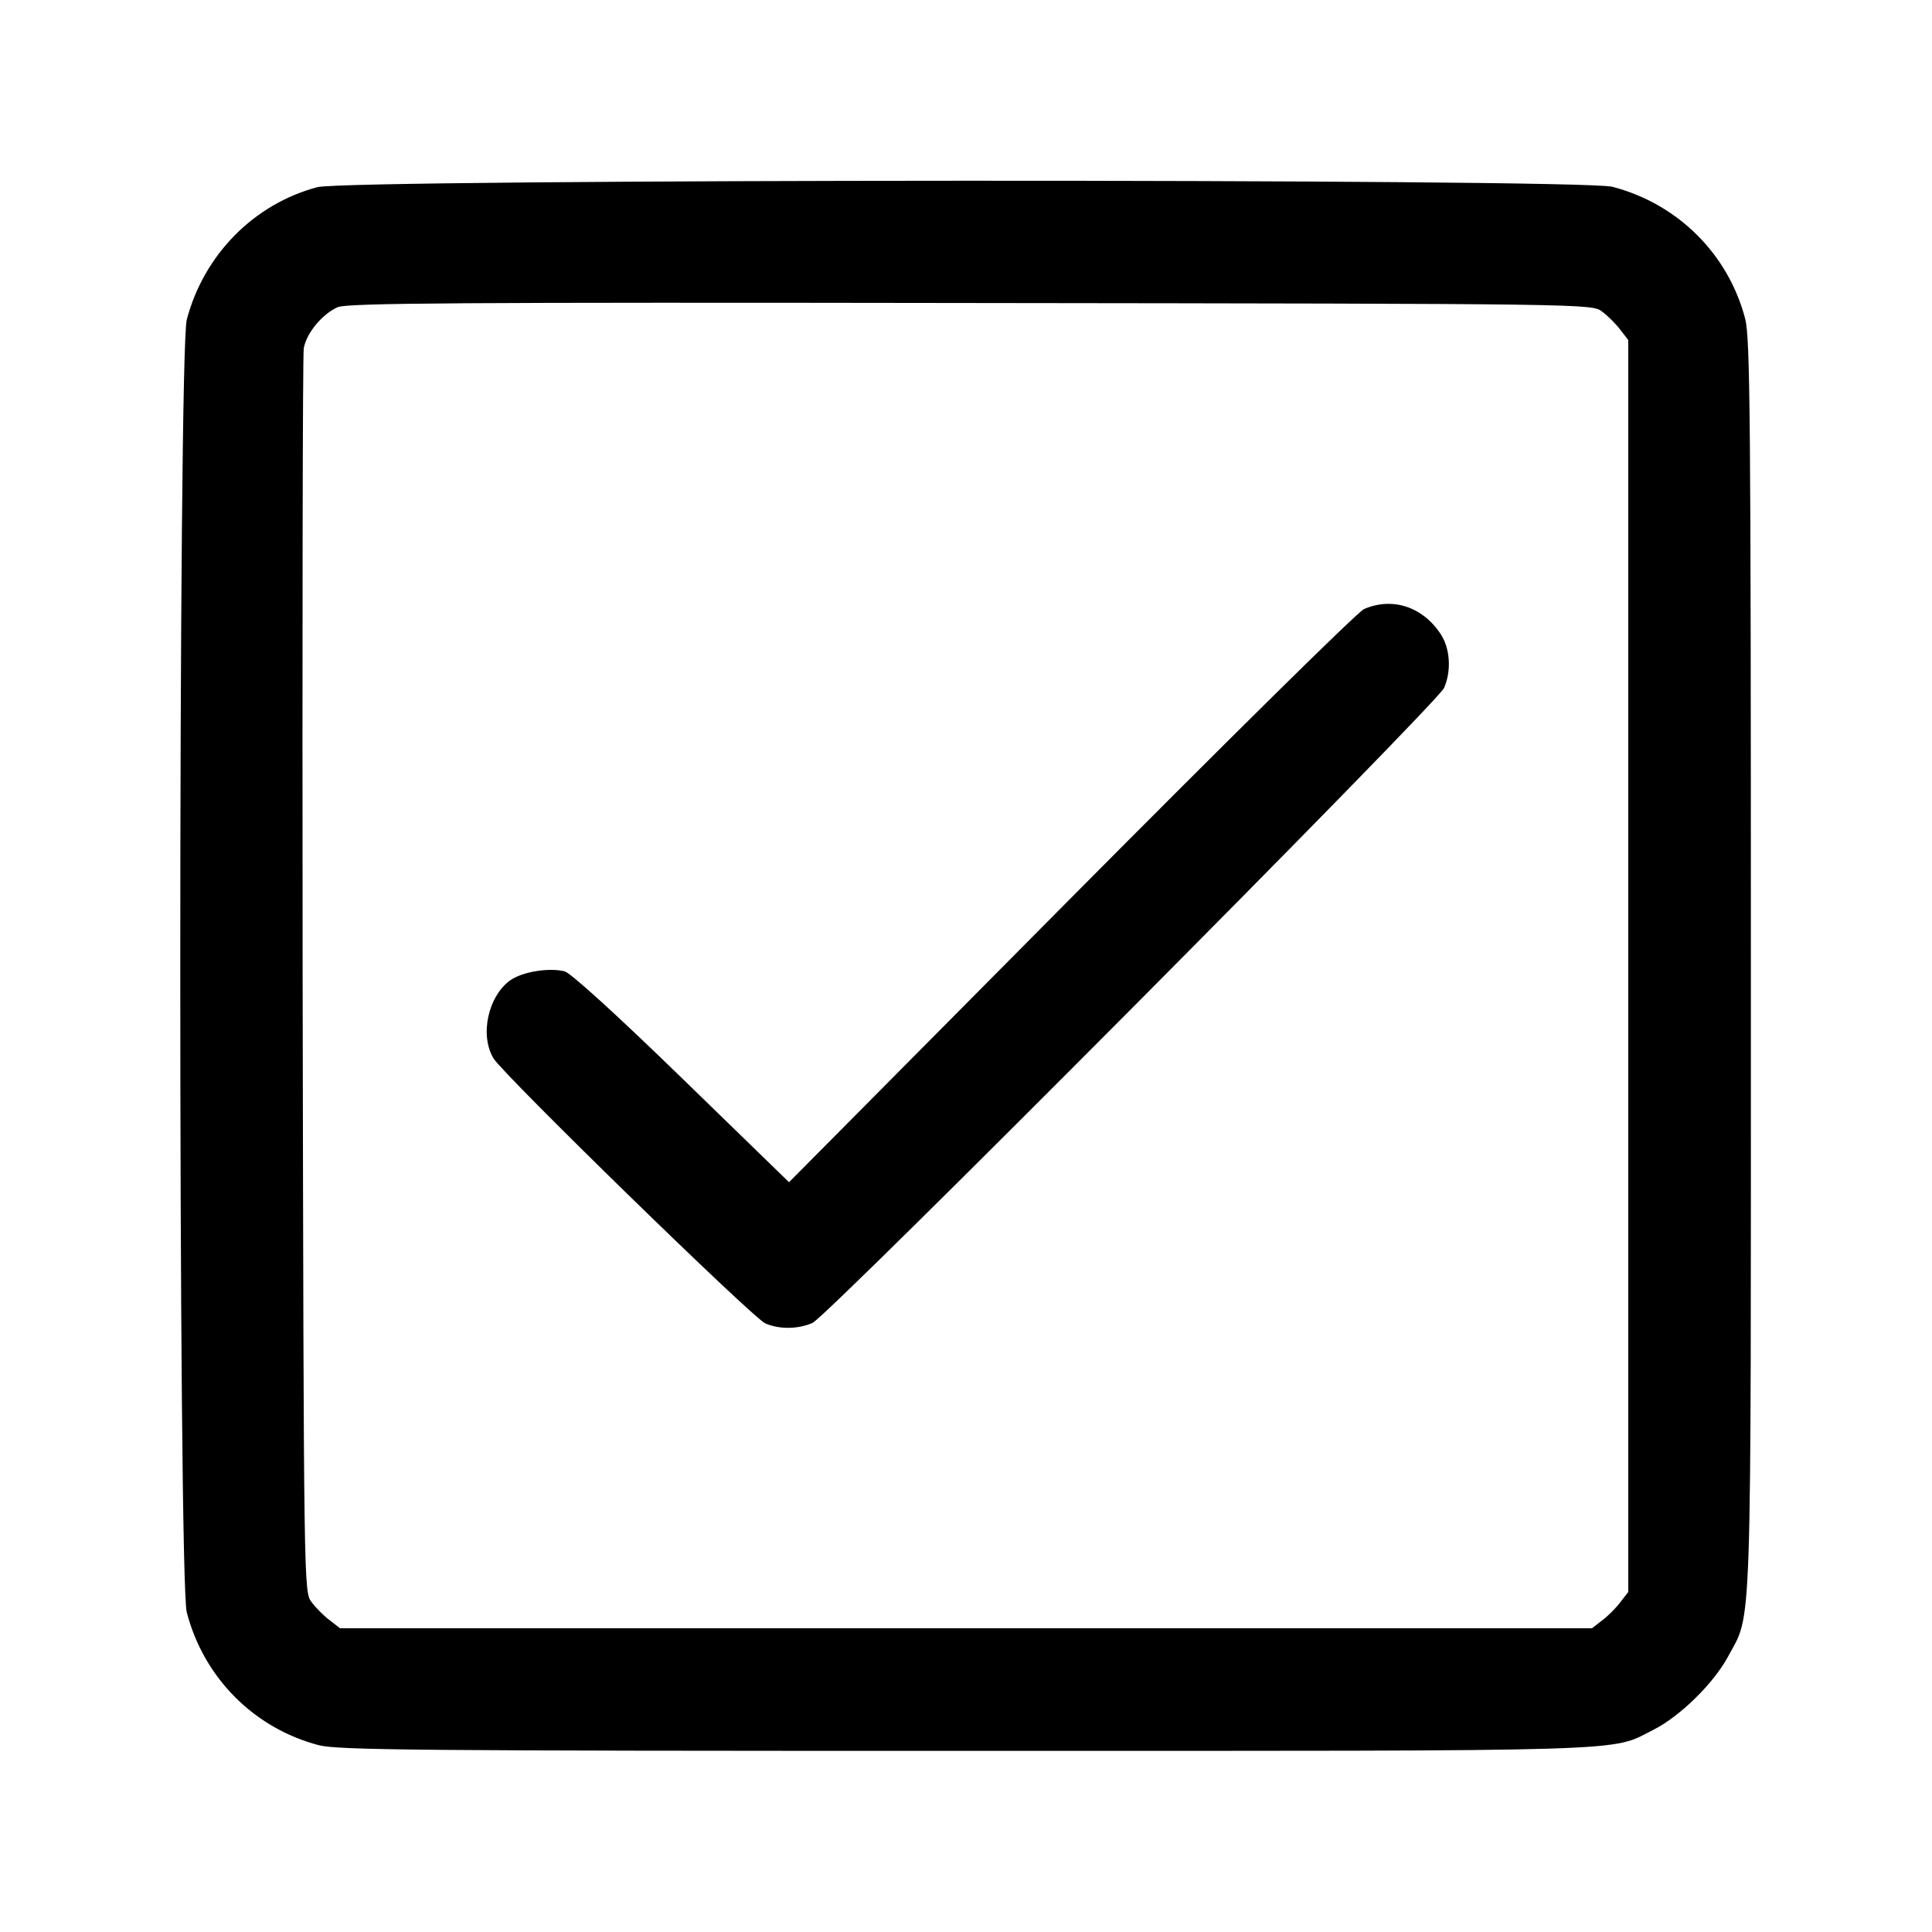
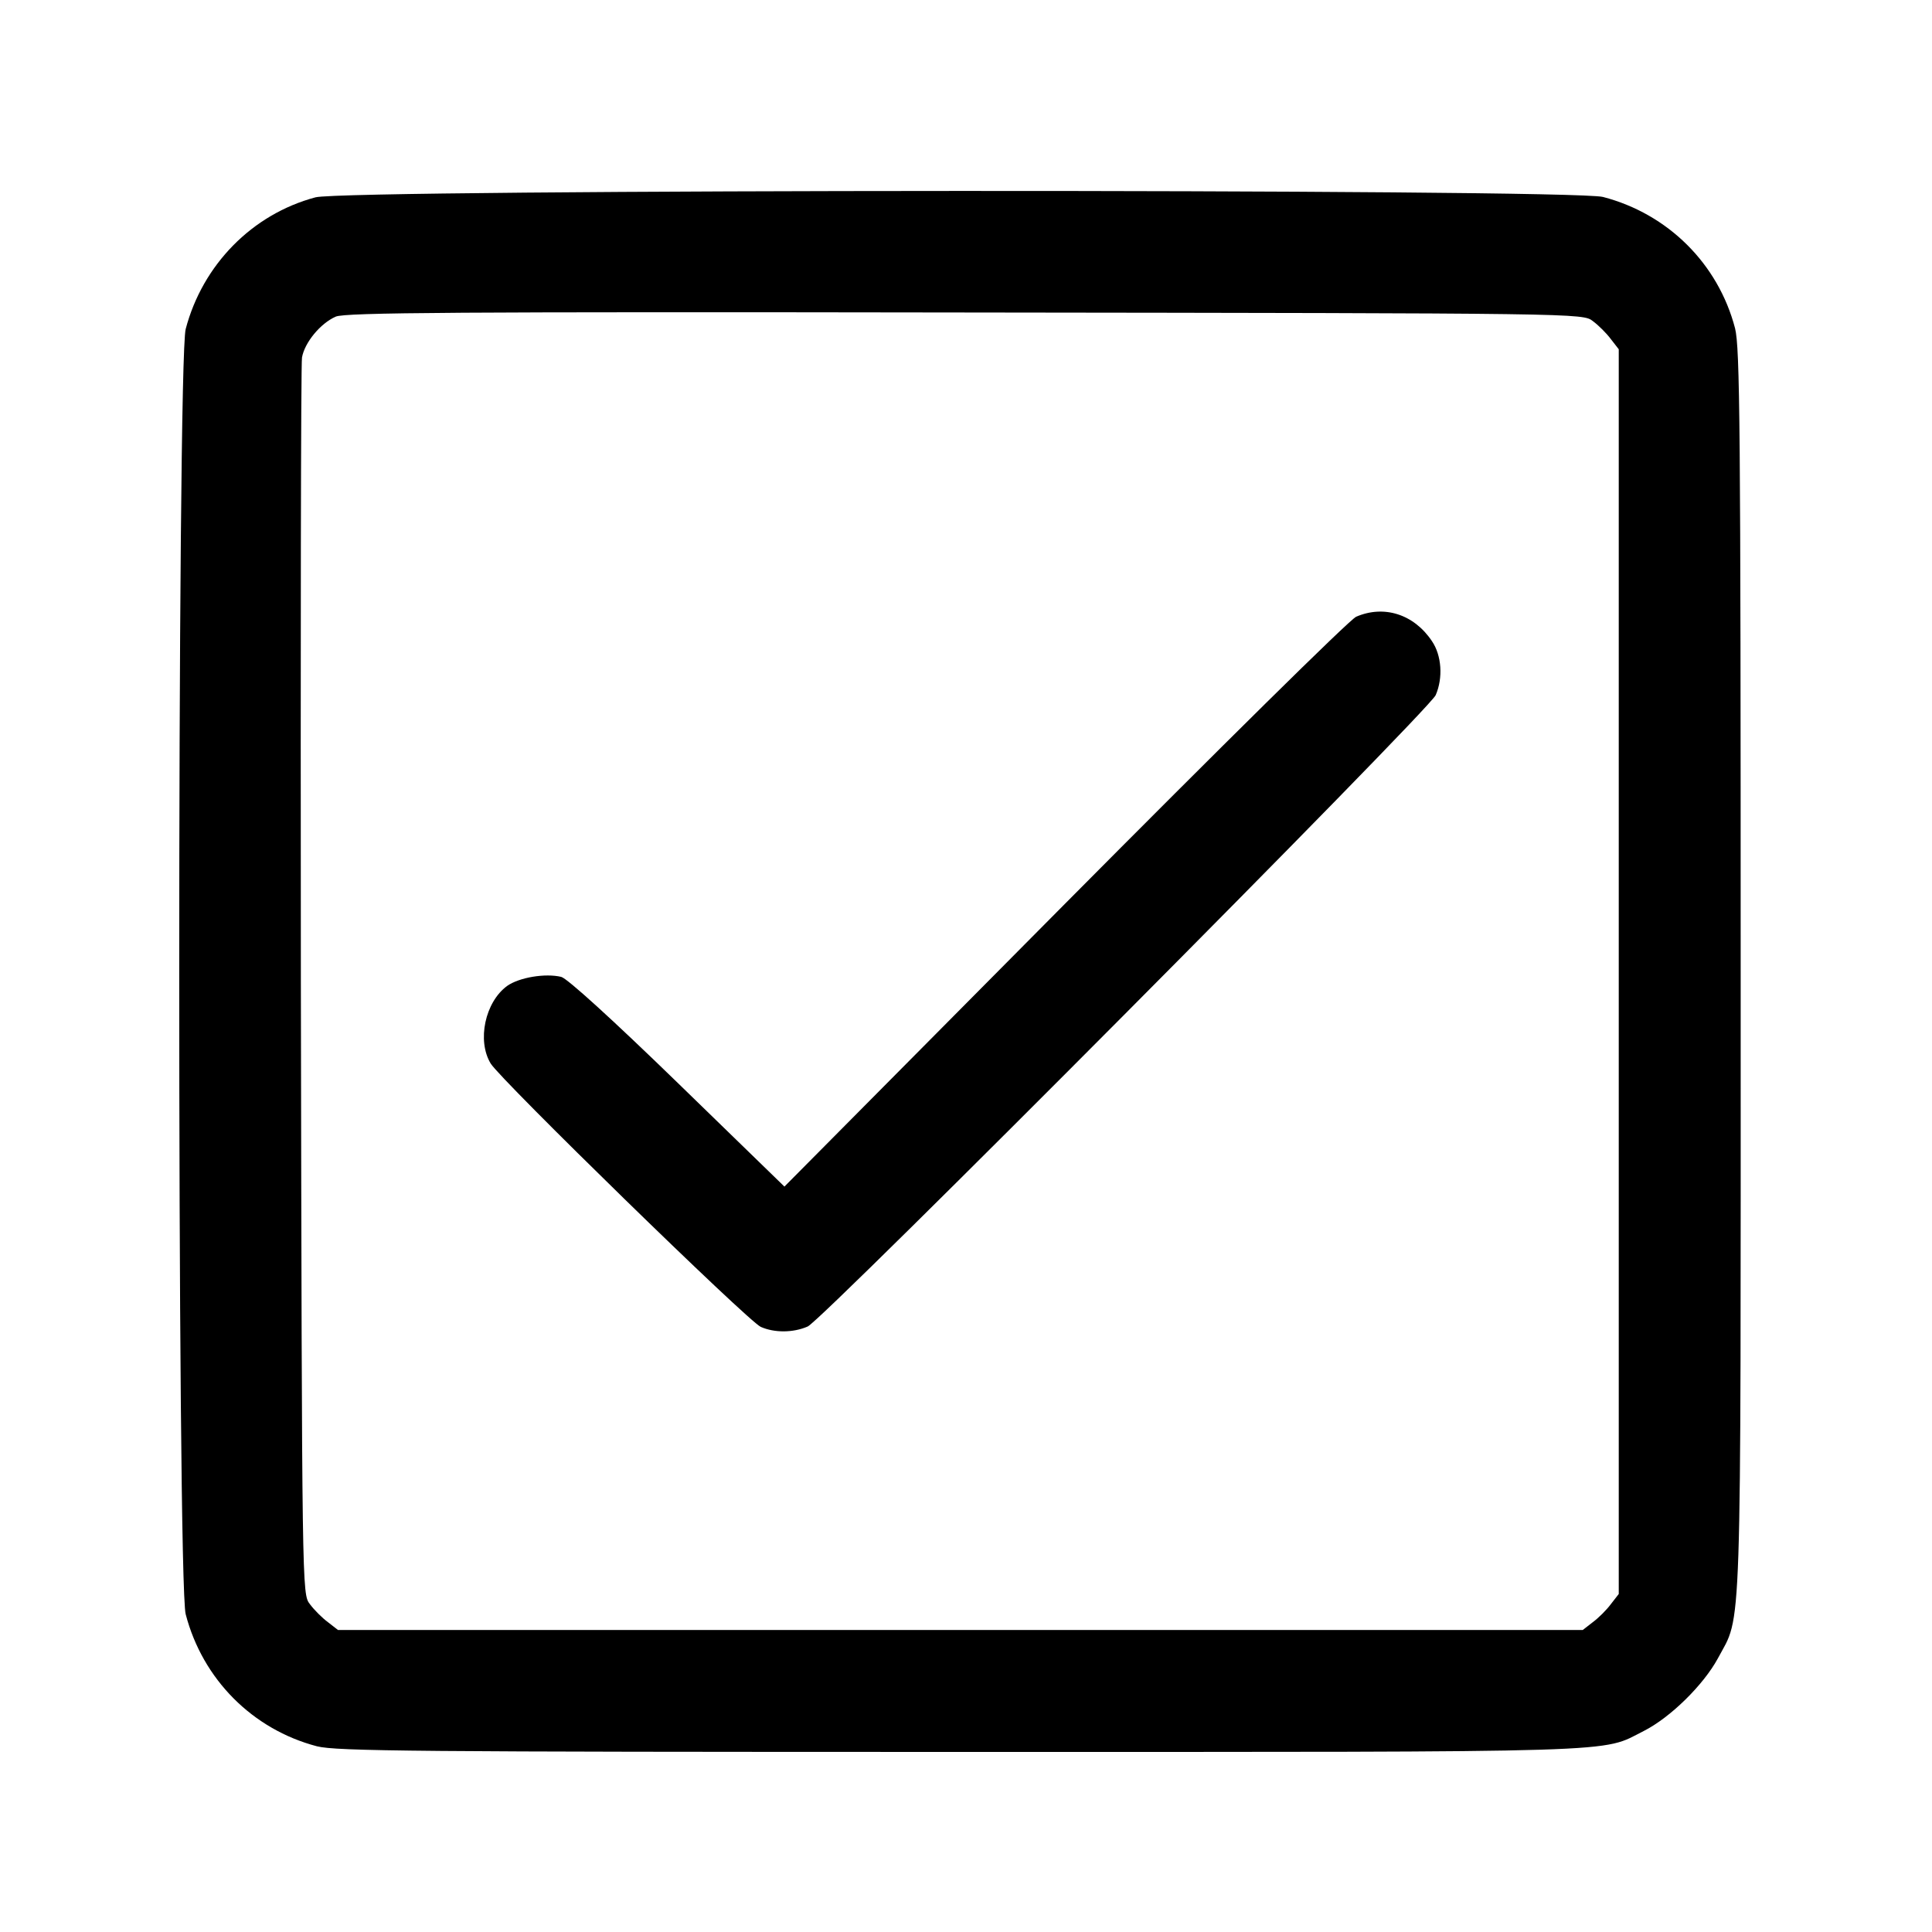
- <svg xmlns="http://www.w3.org/2000/svg" version="1.0" width="512pt" height="512pt" viewBox="0 0 512 512" preserveAspectRatio="xMidYMid meet">
-   <g transform="translate(0,512) scale(0.1,-0.1)" fill="#000000" stroke="none">
+ <svg xmlns="http://www.w3.org/2000/svg" version="1.0" width="515pt" height="515pt" viewBox="0 0 515 515" preserveAspectRatio="xMidYMid meet">
+   <g transform="translate(0,515) scale(0.1,-0.1)" fill="#000000" stroke="none">
    <path d="M841 4624 c-169 -45 -301 -180 -346 -351 -23 -86 -23 -3340 0 -3426 45 -173 178 -307 350 -352 52 -13 260 -15 1715 -15 1805 0 1705 -3 1822 56 71 36 159 123 197 193 65 122 61 8 61 1831 0 1455 -2 1663 -15 1715 -45 172 -179 305 -352 350 -85 22 -3349 21 -3432 -1z m3405 -330 c15 -11 37 -33 48 -48 l21 -27 0 -1659 0 -1659 -21 -27 c-11 -15 -33 -37 -48 -48 l-27 -21 -1659 0 -1659 0 -27 21 c-15 11 -37 33 -48 48 -21 27 -21 29 -24 1659 -1 898 0 1646 3 1664 7 40 49 91 90 109 25 11 323 13 1677 11 1646 -2 1647 -2 1674 -23z" />
    <path d="M3615 3506 c-17 -7 -366 -352 -777 -766 l-747 -753 -284 276 c-175 170 -295 279 -311 283 -42 10 -111 -1 -144 -24 -59 -43 -81 -146 -44 -207 26 -43 687 -688 720 -702 36 -16 86 -16 125 1 39 16 1656 1642 1674 1683 20 46 16 106 -10 144 -48 72 -128 97 -202 65z" />
  </g>
</svg>
